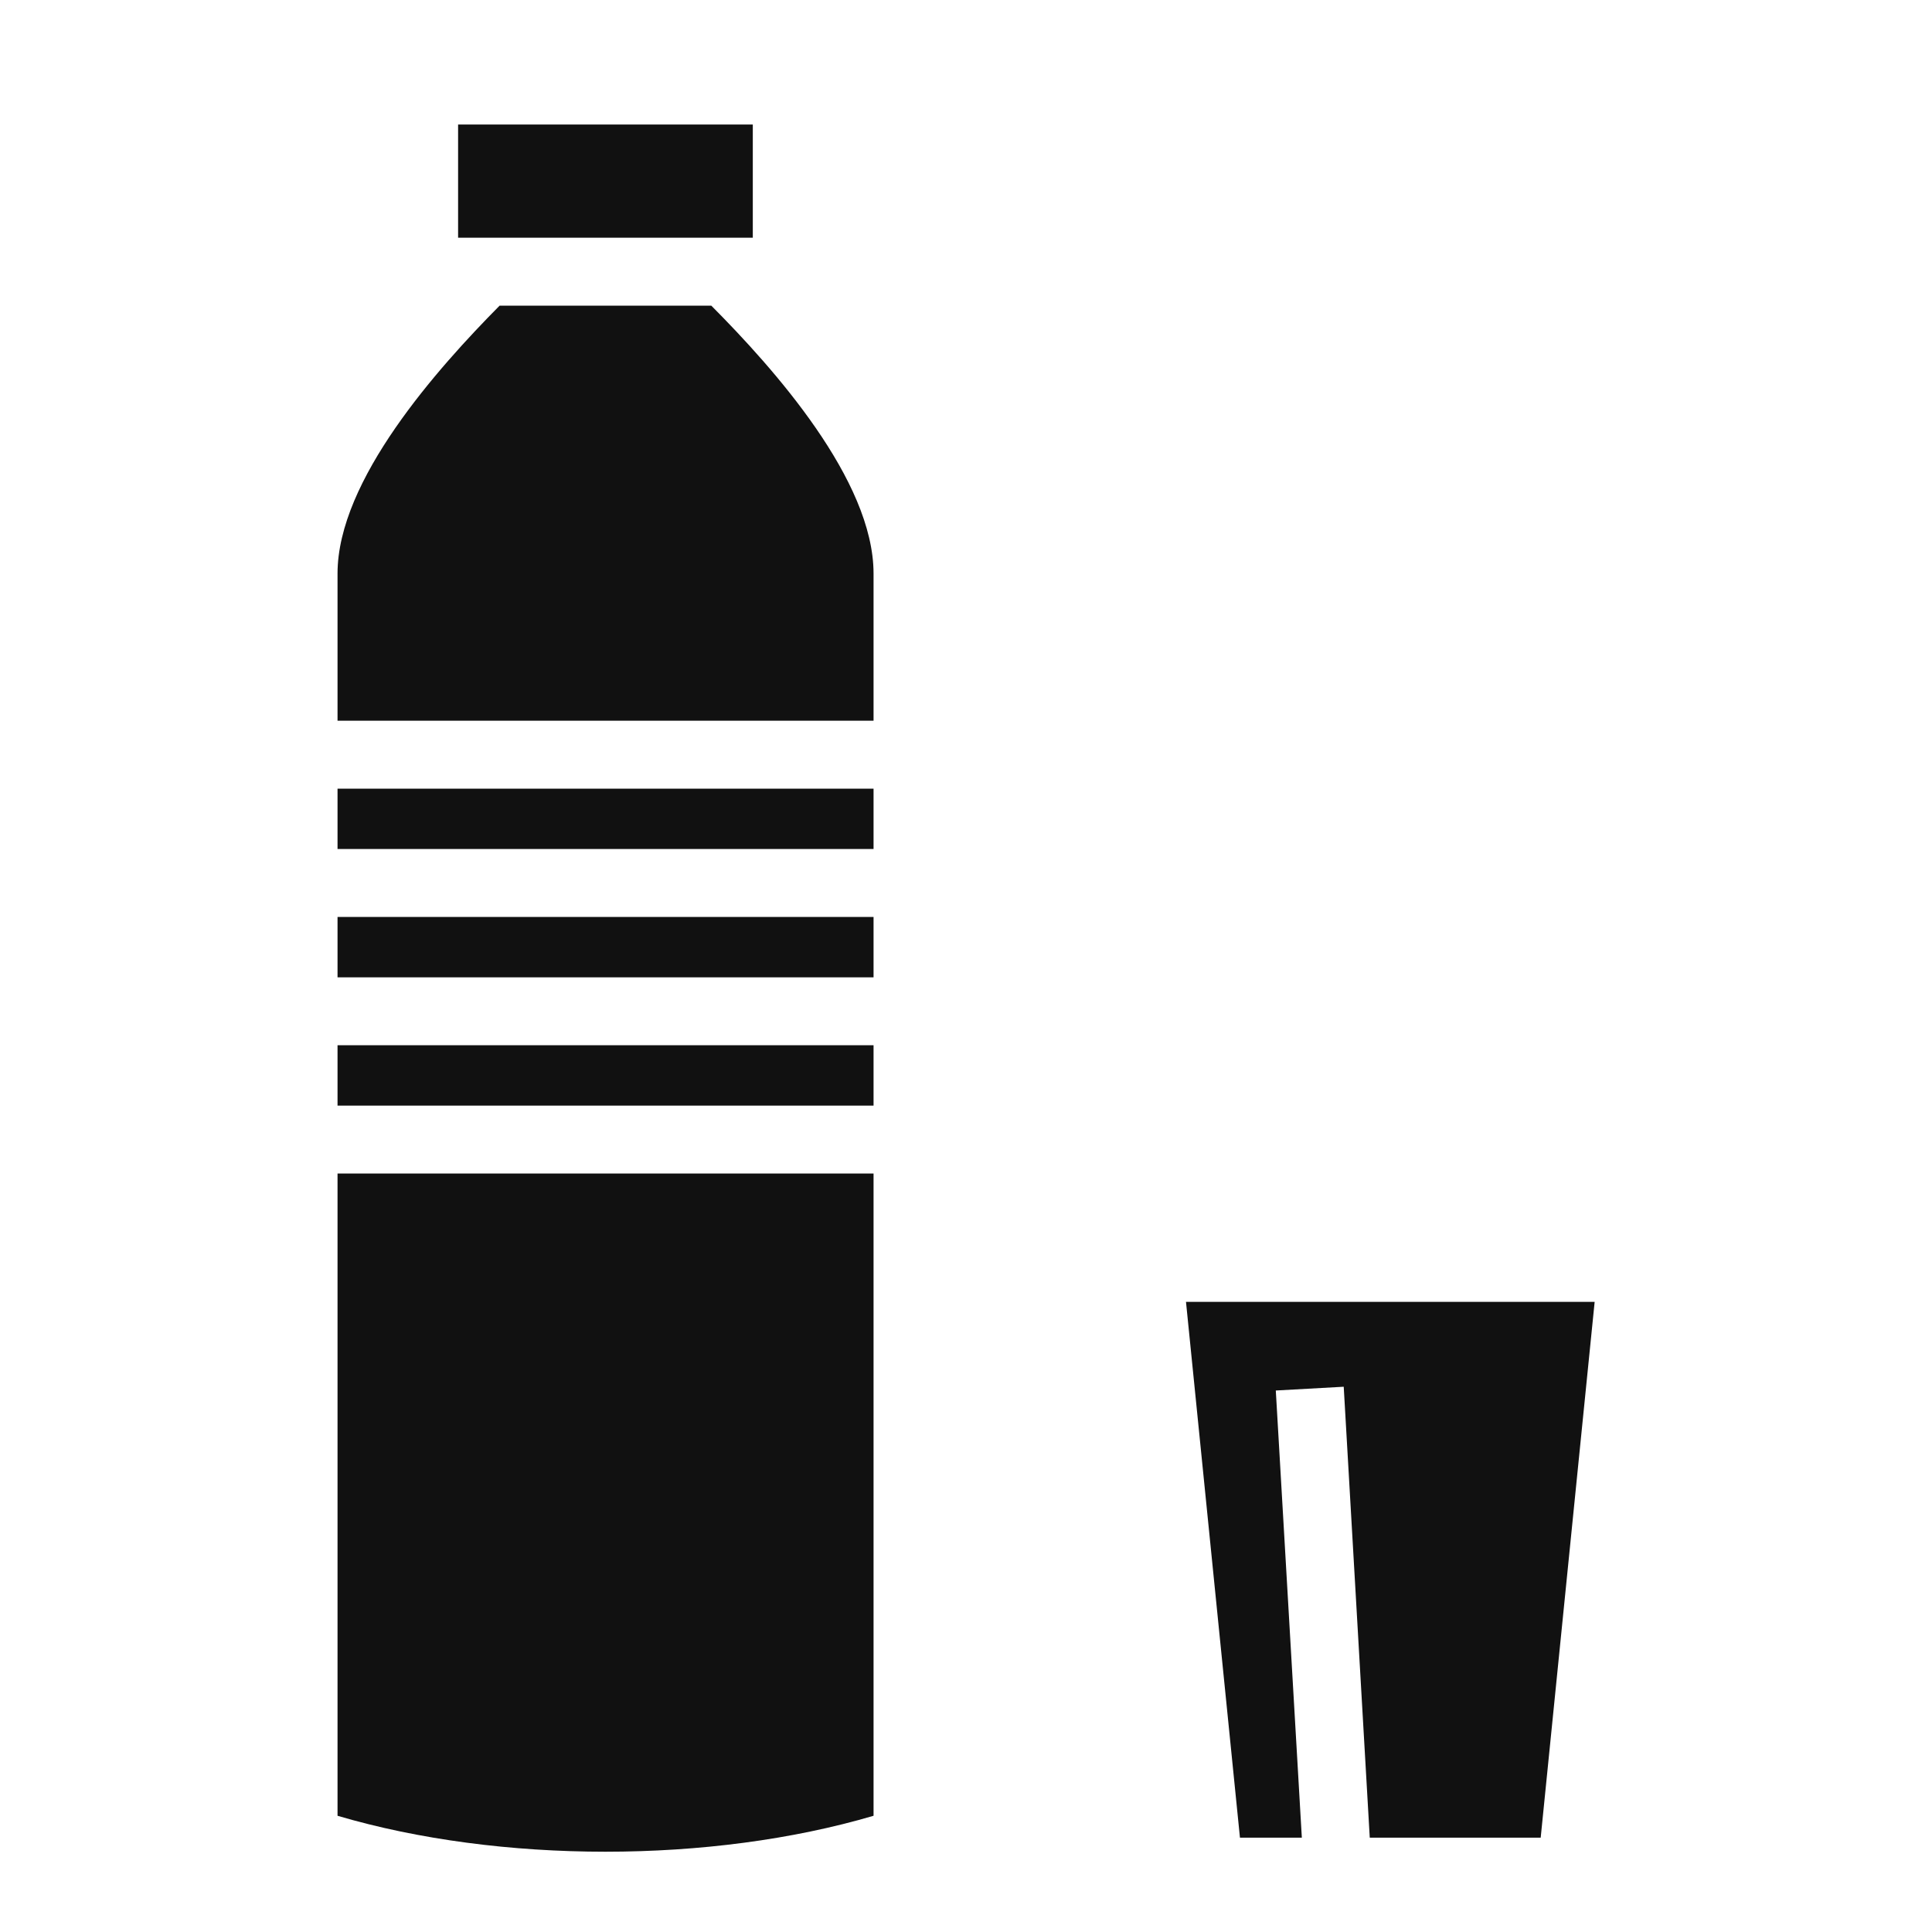
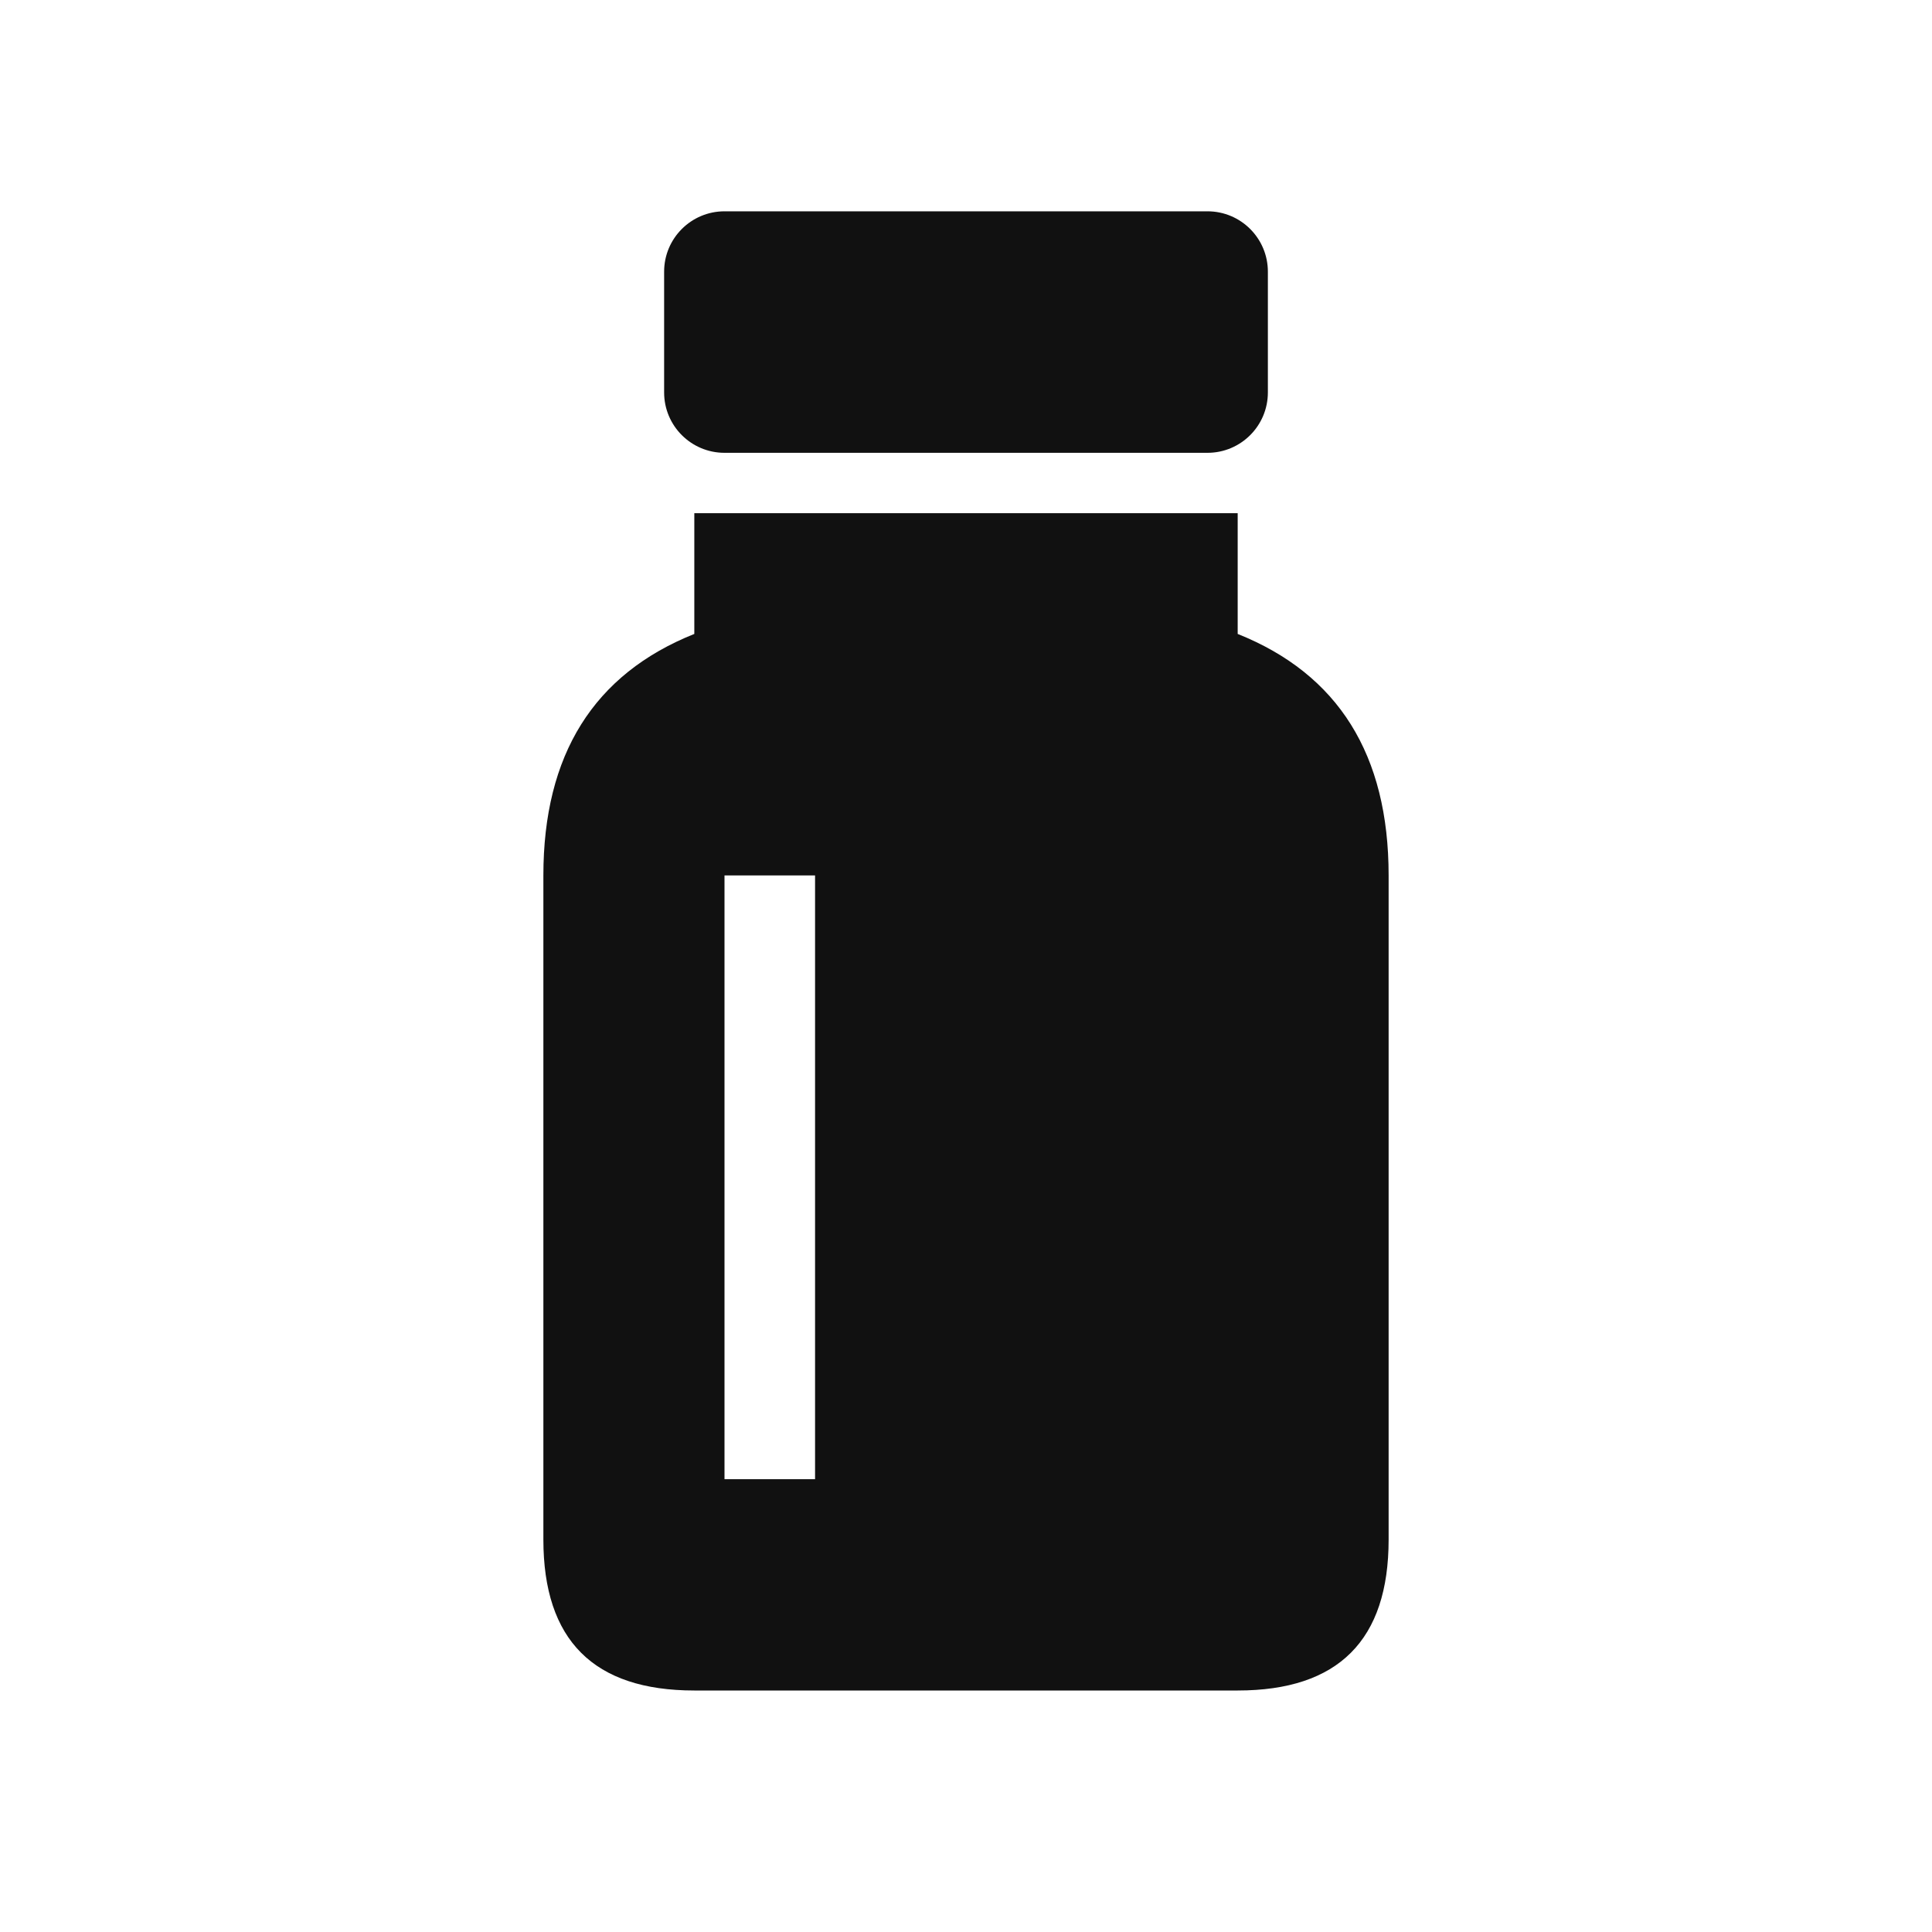
- <svg xmlns="http://www.w3.org/2000/svg" viewBox="0 0 512 512" width="48" height="48" fill="#111111">
-   <path d="M121.4 33v30h78.1V33zm11 48c-16.4 16.58-42.95 46.2-42.95 71v39H231.5v-39c0-24.8-26.5-54.42-43-71zM89.45 209v16H231.5v-16zm0 34v16H231.5v-16zm0 34v16H231.5v-16zm0 34v170.2c43.05 12.7 98.95 12.7 142.05 0V311zm224.85 34l14.3 142H345l-6.9-118.5 18-1L363 487h45.3l14.3-142z" />
+ <svg xmlns="http://www.w3.org/2000/svg" width="48" height="48" viewBox="0 0 64 64" fill="#111111">
+   <path d="M23 17H41V21Q46 23 46 29V51Q46 56 41 56H23Q18 56 18 51V29Q18 23 23 21ZM24 29H27V49H24Z" fill-rule="evenodd" />
+   <rect x="22" y="7" width="20" height="8" rx="2" />
</svg>
